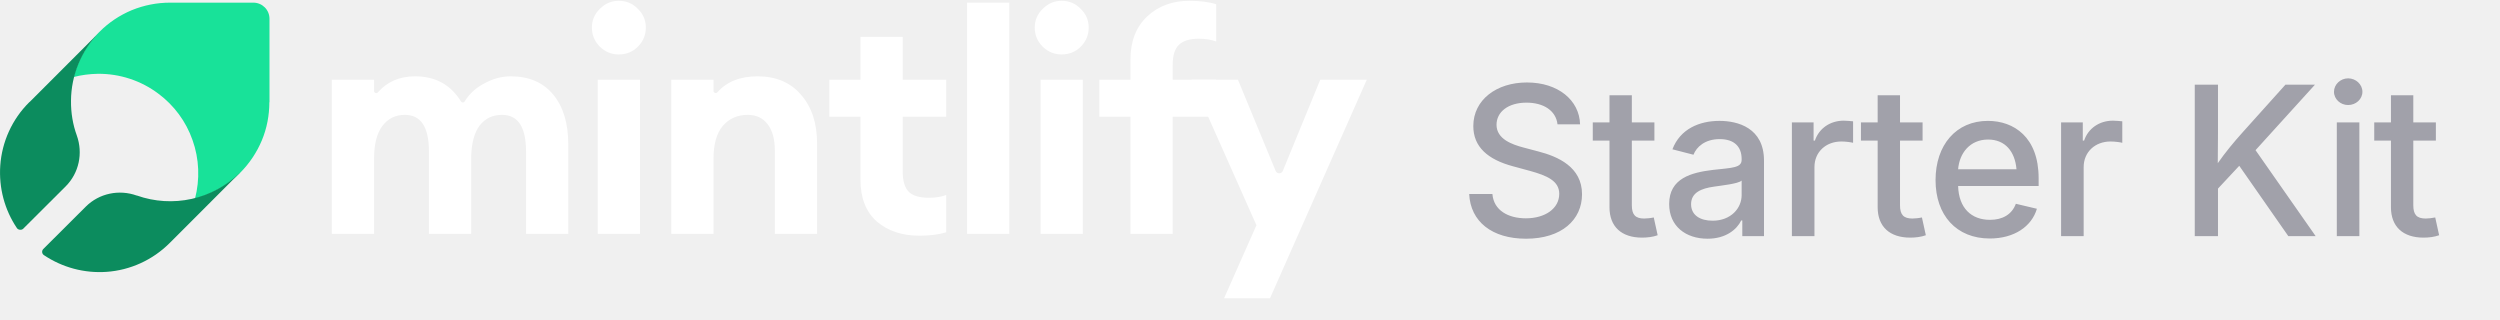
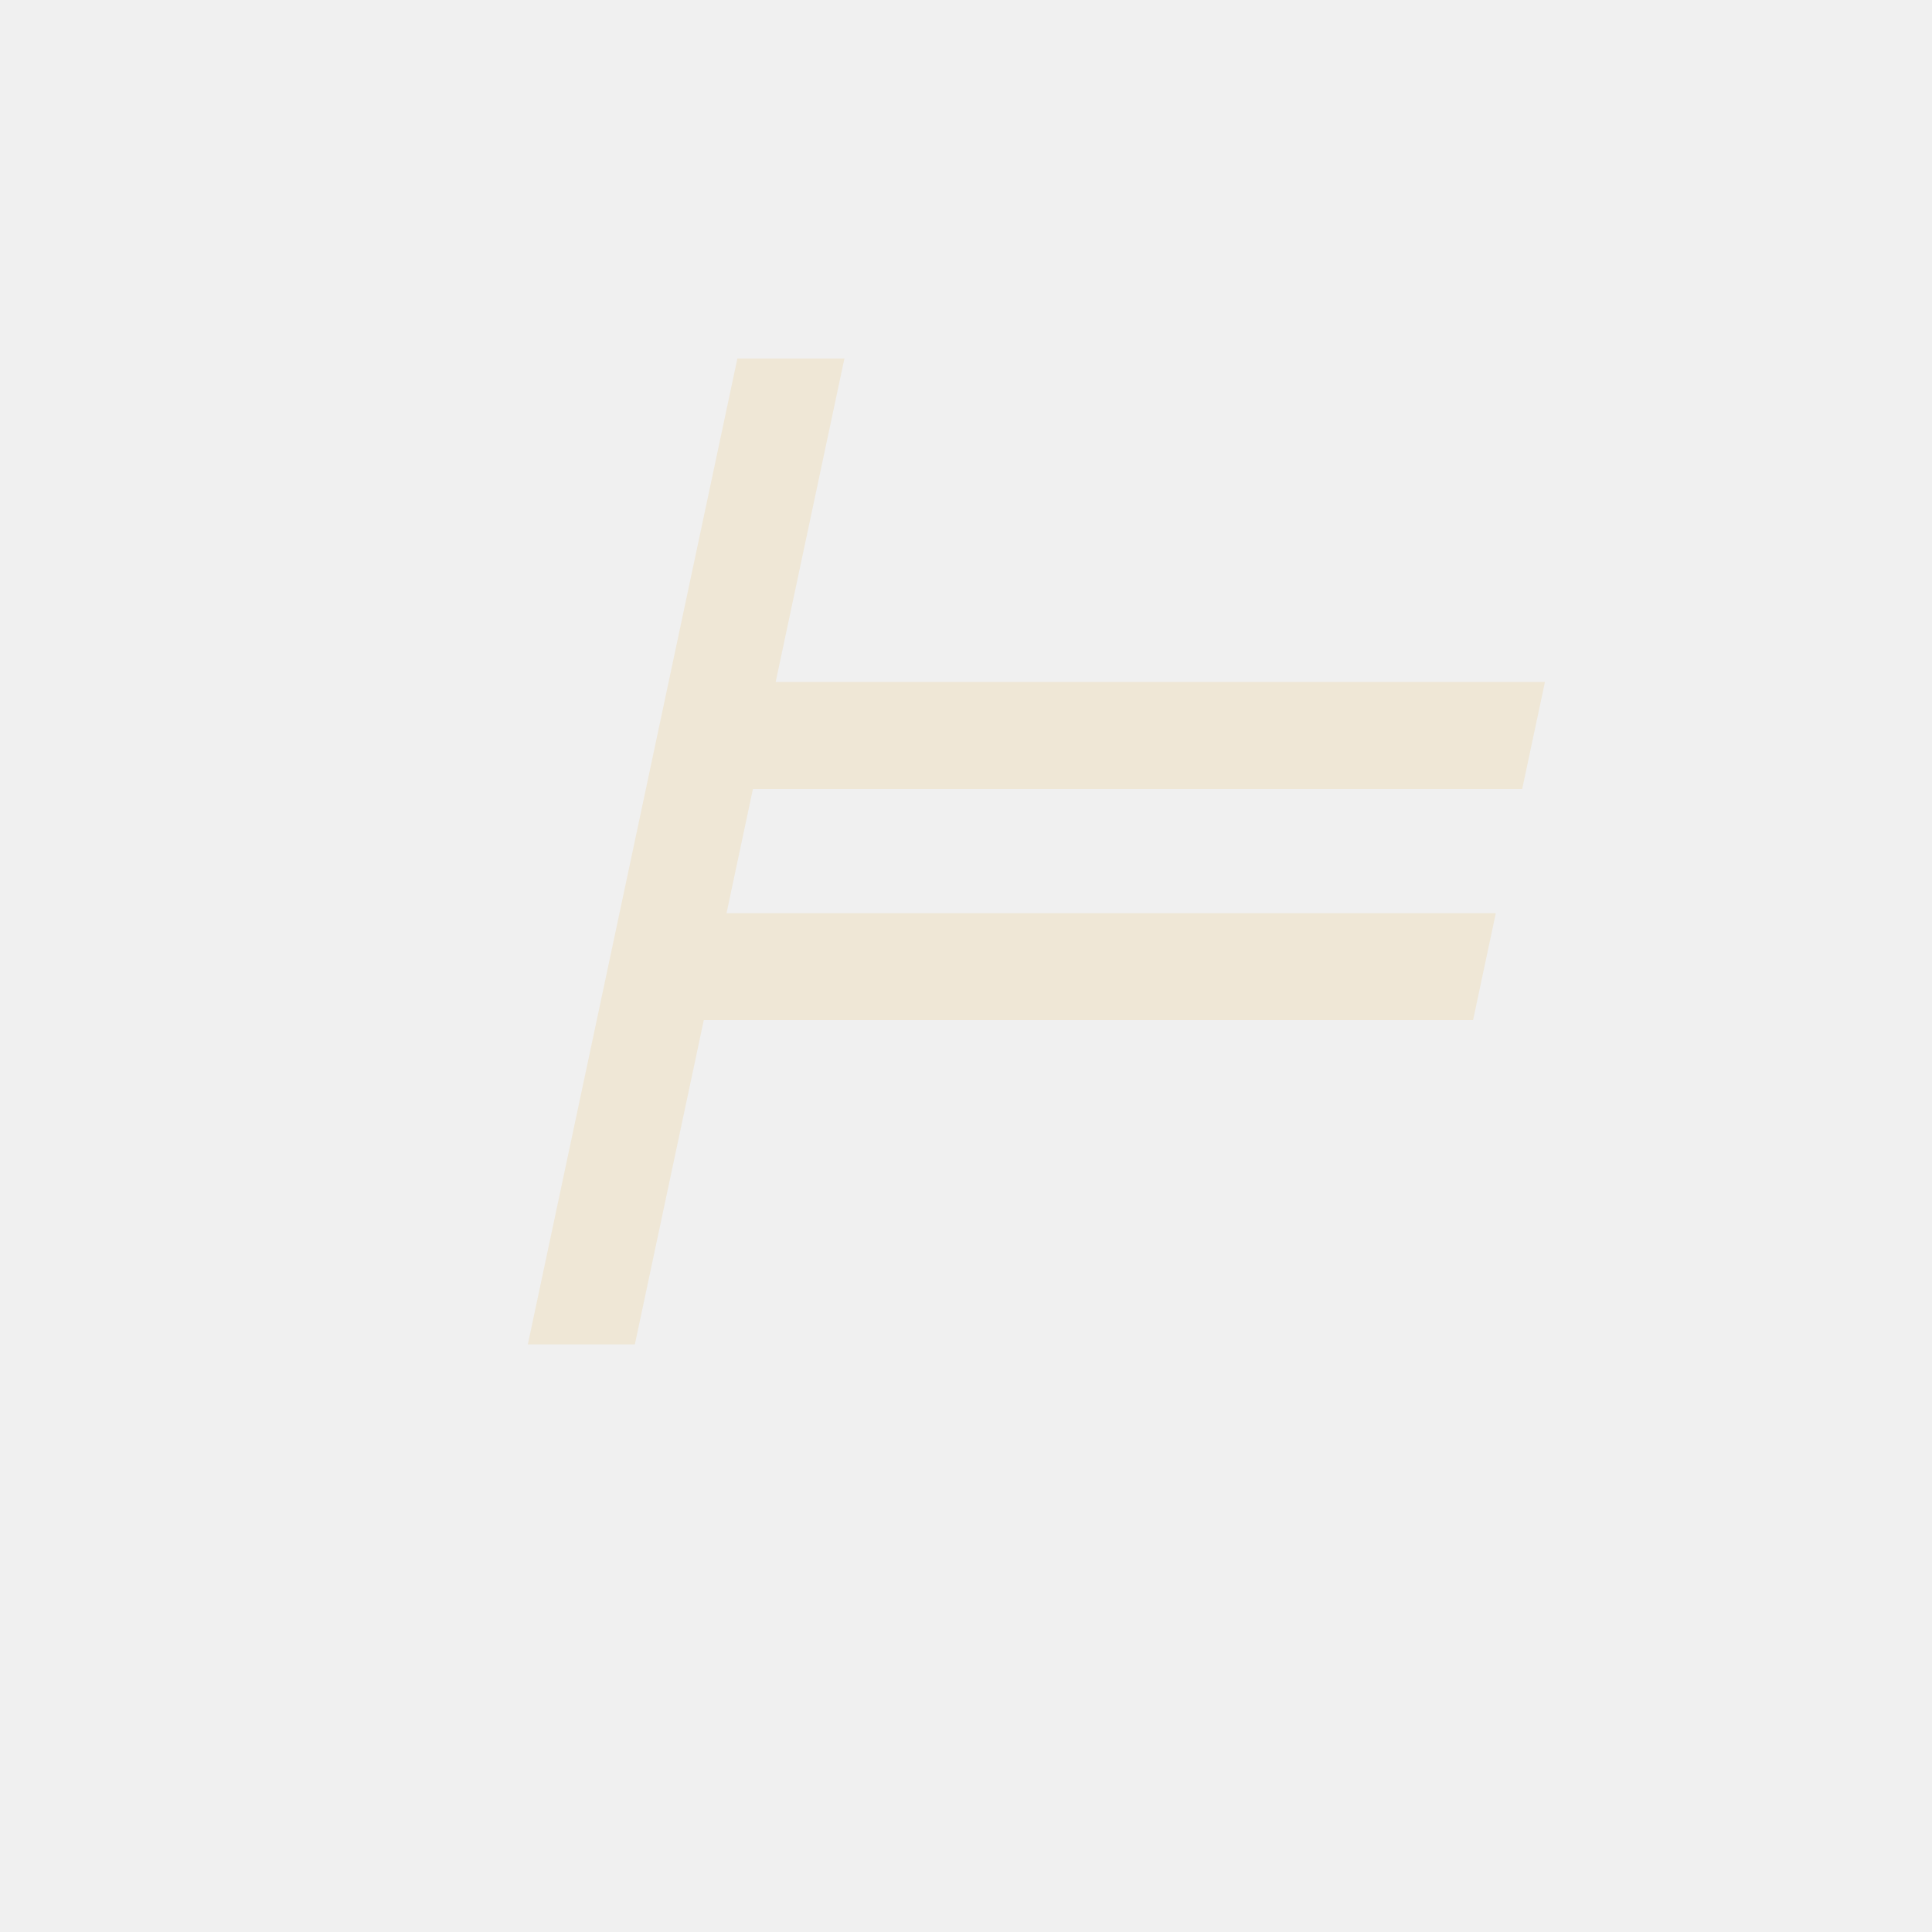
- <svg xmlns="http://www.w3.org/2000/svg" width="180" height="23" viewBox="0 0 180 23" fill="none">
-   <path d="M91.44 21.476H88.133L90.464 16.216L85.802 5.74H89.132L91.847 12.307C91.943 12.536 92.268 12.536 92.362 12.306L95.058 5.74H98.409L91.44 21.476Z" fill="white" />
-   <path d="M81.393 16.837V8.403H79.152V5.74H81.393V4.297C81.393 2.98 81.792 1.944 82.592 1.19C83.391 0.435 84.404 0.058 85.633 0.058C86.387 0.058 87.031 0.139 87.564 0.302V2.988C87.208 2.854 86.794 2.788 86.32 2.788C85.655 2.788 85.174 2.936 84.878 3.232C84.582 3.513 84.434 3.994 84.434 4.674V5.74H87.564V8.403H84.434V16.837H81.393Z" fill="white" />
-   <path d="M76.433 3.92C75.915 3.92 75.463 3.735 75.079 3.365C74.694 2.98 74.502 2.521 74.502 1.989C74.502 1.456 74.694 1.005 75.079 0.635C75.463 0.25 75.915 0.058 76.433 0.058C76.98 0.058 77.438 0.25 77.809 0.635C78.193 1.005 78.386 1.456 78.386 1.989C78.386 2.521 78.193 2.98 77.809 3.365C77.438 3.735 76.98 3.92 76.433 3.92ZM74.924 16.837V5.74H77.964V16.837H74.924Z" fill="white" />
-   <path d="M69.628 16.837V0.191H72.669V16.837H69.628Z" fill="white" />
-   <path d="M66.194 16.97C64.951 16.97 63.93 16.63 63.131 15.949C62.347 15.254 61.955 14.255 61.955 12.953V8.403H59.713V5.74H61.955V2.655H64.995V5.74H68.125V8.403H64.995V12.354C64.995 13.034 65.143 13.523 65.439 13.819C65.735 14.1 66.216 14.24 66.882 14.24C67.355 14.24 67.769 14.174 68.125 14.04V16.726C67.592 16.889 66.948 16.97 66.194 16.97Z" fill="white" />
-   <path d="M48.332 16.837V5.74H51.373V6.551C51.373 6.688 51.559 6.748 51.65 6.646C52.328 5.879 53.293 5.495 54.546 5.495C55.878 5.495 56.921 5.939 57.676 6.827C58.445 7.7 58.83 8.869 58.83 10.334V16.837H55.789V10.844C55.789 10.03 55.619 9.402 55.279 8.958C54.939 8.499 54.458 8.27 53.836 8.27C53.096 8.27 52.497 8.536 52.038 9.069C51.594 9.601 51.373 10.386 51.373 11.421V16.837H48.332Z" fill="white" />
-   <path d="M44.547 3.92C44.029 3.92 43.578 3.735 43.193 3.365C42.809 2.98 42.616 2.521 42.616 1.989C42.616 1.456 42.809 1.005 43.193 0.635C43.578 0.25 44.029 0.058 44.547 0.058C45.095 0.058 45.553 0.25 45.923 0.635C46.308 1.005 46.5 1.456 46.5 1.989C46.5 2.521 46.308 2.98 45.923 3.365C45.553 3.735 45.095 3.92 44.547 3.92ZM43.038 16.837V5.74H46.079V16.837H43.038Z" fill="white" />
-   <path d="M37.875 16.837V10.911C37.875 9.15 37.298 8.27 36.144 8.27C35.478 8.27 34.945 8.521 34.546 9.024C34.161 9.527 33.954 10.275 33.924 11.266V16.837H30.884V10.911C30.884 9.15 30.306 8.27 29.152 8.27C28.472 8.27 27.932 8.536 27.532 9.069C27.133 9.601 26.933 10.386 26.933 11.421V16.837H23.892V5.74H26.933V6.559C26.933 6.695 27.116 6.755 27.206 6.652C27.878 5.881 28.771 5.495 29.885 5.495C31.349 5.495 32.452 6.1 33.193 7.309C33.252 7.404 33.395 7.403 33.454 7.307C33.774 6.78 34.219 6.361 34.79 6.05C35.441 5.68 36.099 5.495 36.765 5.495C38.082 5.495 39.103 5.932 39.828 6.805C40.553 7.678 40.916 8.876 40.916 10.4V16.837H37.875Z" fill="white" />
-   <path d="M19.403 7.362V1.35C19.403 0.705 18.879 0.191 18.244 0.191H12.235C11.291 0.191 10.357 0.378 9.487 0.733C8.618 1.098 7.824 1.621 7.16 2.295L7.114 2.341C6.235 3.23 5.609 4.333 5.291 5.548C5.861 5.399 6.45 5.324 7.039 5.314C8.609 5.296 10.151 5.801 11.403 6.745C12.534 7.586 13.394 8.746 13.861 10.083C14.347 11.438 14.403 12.916 14.039 14.309C15.244 13.991 16.356 13.364 17.244 12.486L17.291 12.439C17.954 11.775 18.487 10.98 18.851 10.111C19.216 9.241 19.393 8.306 19.393 7.362H19.403Z" fill="#18E299" />
-   <path d="M5.112 7.26C5.121 5.416 5.857 3.646 7.151 2.324L2.151 7.326C2.133 7.344 2.114 7.354 2.095 7.372C0.876 8.583 0.14 10.204 0.019 11.918C-0.092 13.52 0.327 15.103 1.22 16.426C1.306 16.552 1.537 16.593 1.667 16.472L4.73 13.417C5.689 12.458 5.987 11.033 5.531 9.757C5.242 8.965 5.103 8.117 5.112 7.26Z" fill="#0C8C5E" />
-   <path d="M17.262 12.44C16.303 13.38 15.102 14.032 13.799 14.321C12.486 14.61 11.127 14.526 9.861 14.079C9.861 14.079 9.851 14.079 9.842 14.079C8.567 13.622 7.142 13.921 6.183 14.871L3.12 17.926C2.99 18.056 3.009 18.27 3.167 18.373C4.489 19.258 6.072 19.686 7.673 19.574C9.386 19.453 10.997 18.717 12.216 17.497L12.263 17.451L17.262 12.449V12.44Z" fill="#0C8C5E" />
-   <text x="105" y="17" font-family="Inter, ui-sans-serif, system-ui, -apple-system, sans-serif" font-size="15" font-weight="500" fill="#A1A1AA" letter-spacing="-0.01em">Starter Kit</text>
+ <svg xmlns="http://www.w3.org/2000/svg" width="240" height="240" viewBox="0 0 240 240">
+   <text x="155.497" y="167" font-size="168" font-family="serif" font-style="italic" fill="#efe7d6" text-anchor="middle" transform="skewX(-12)">⊨</text>
</svg>
